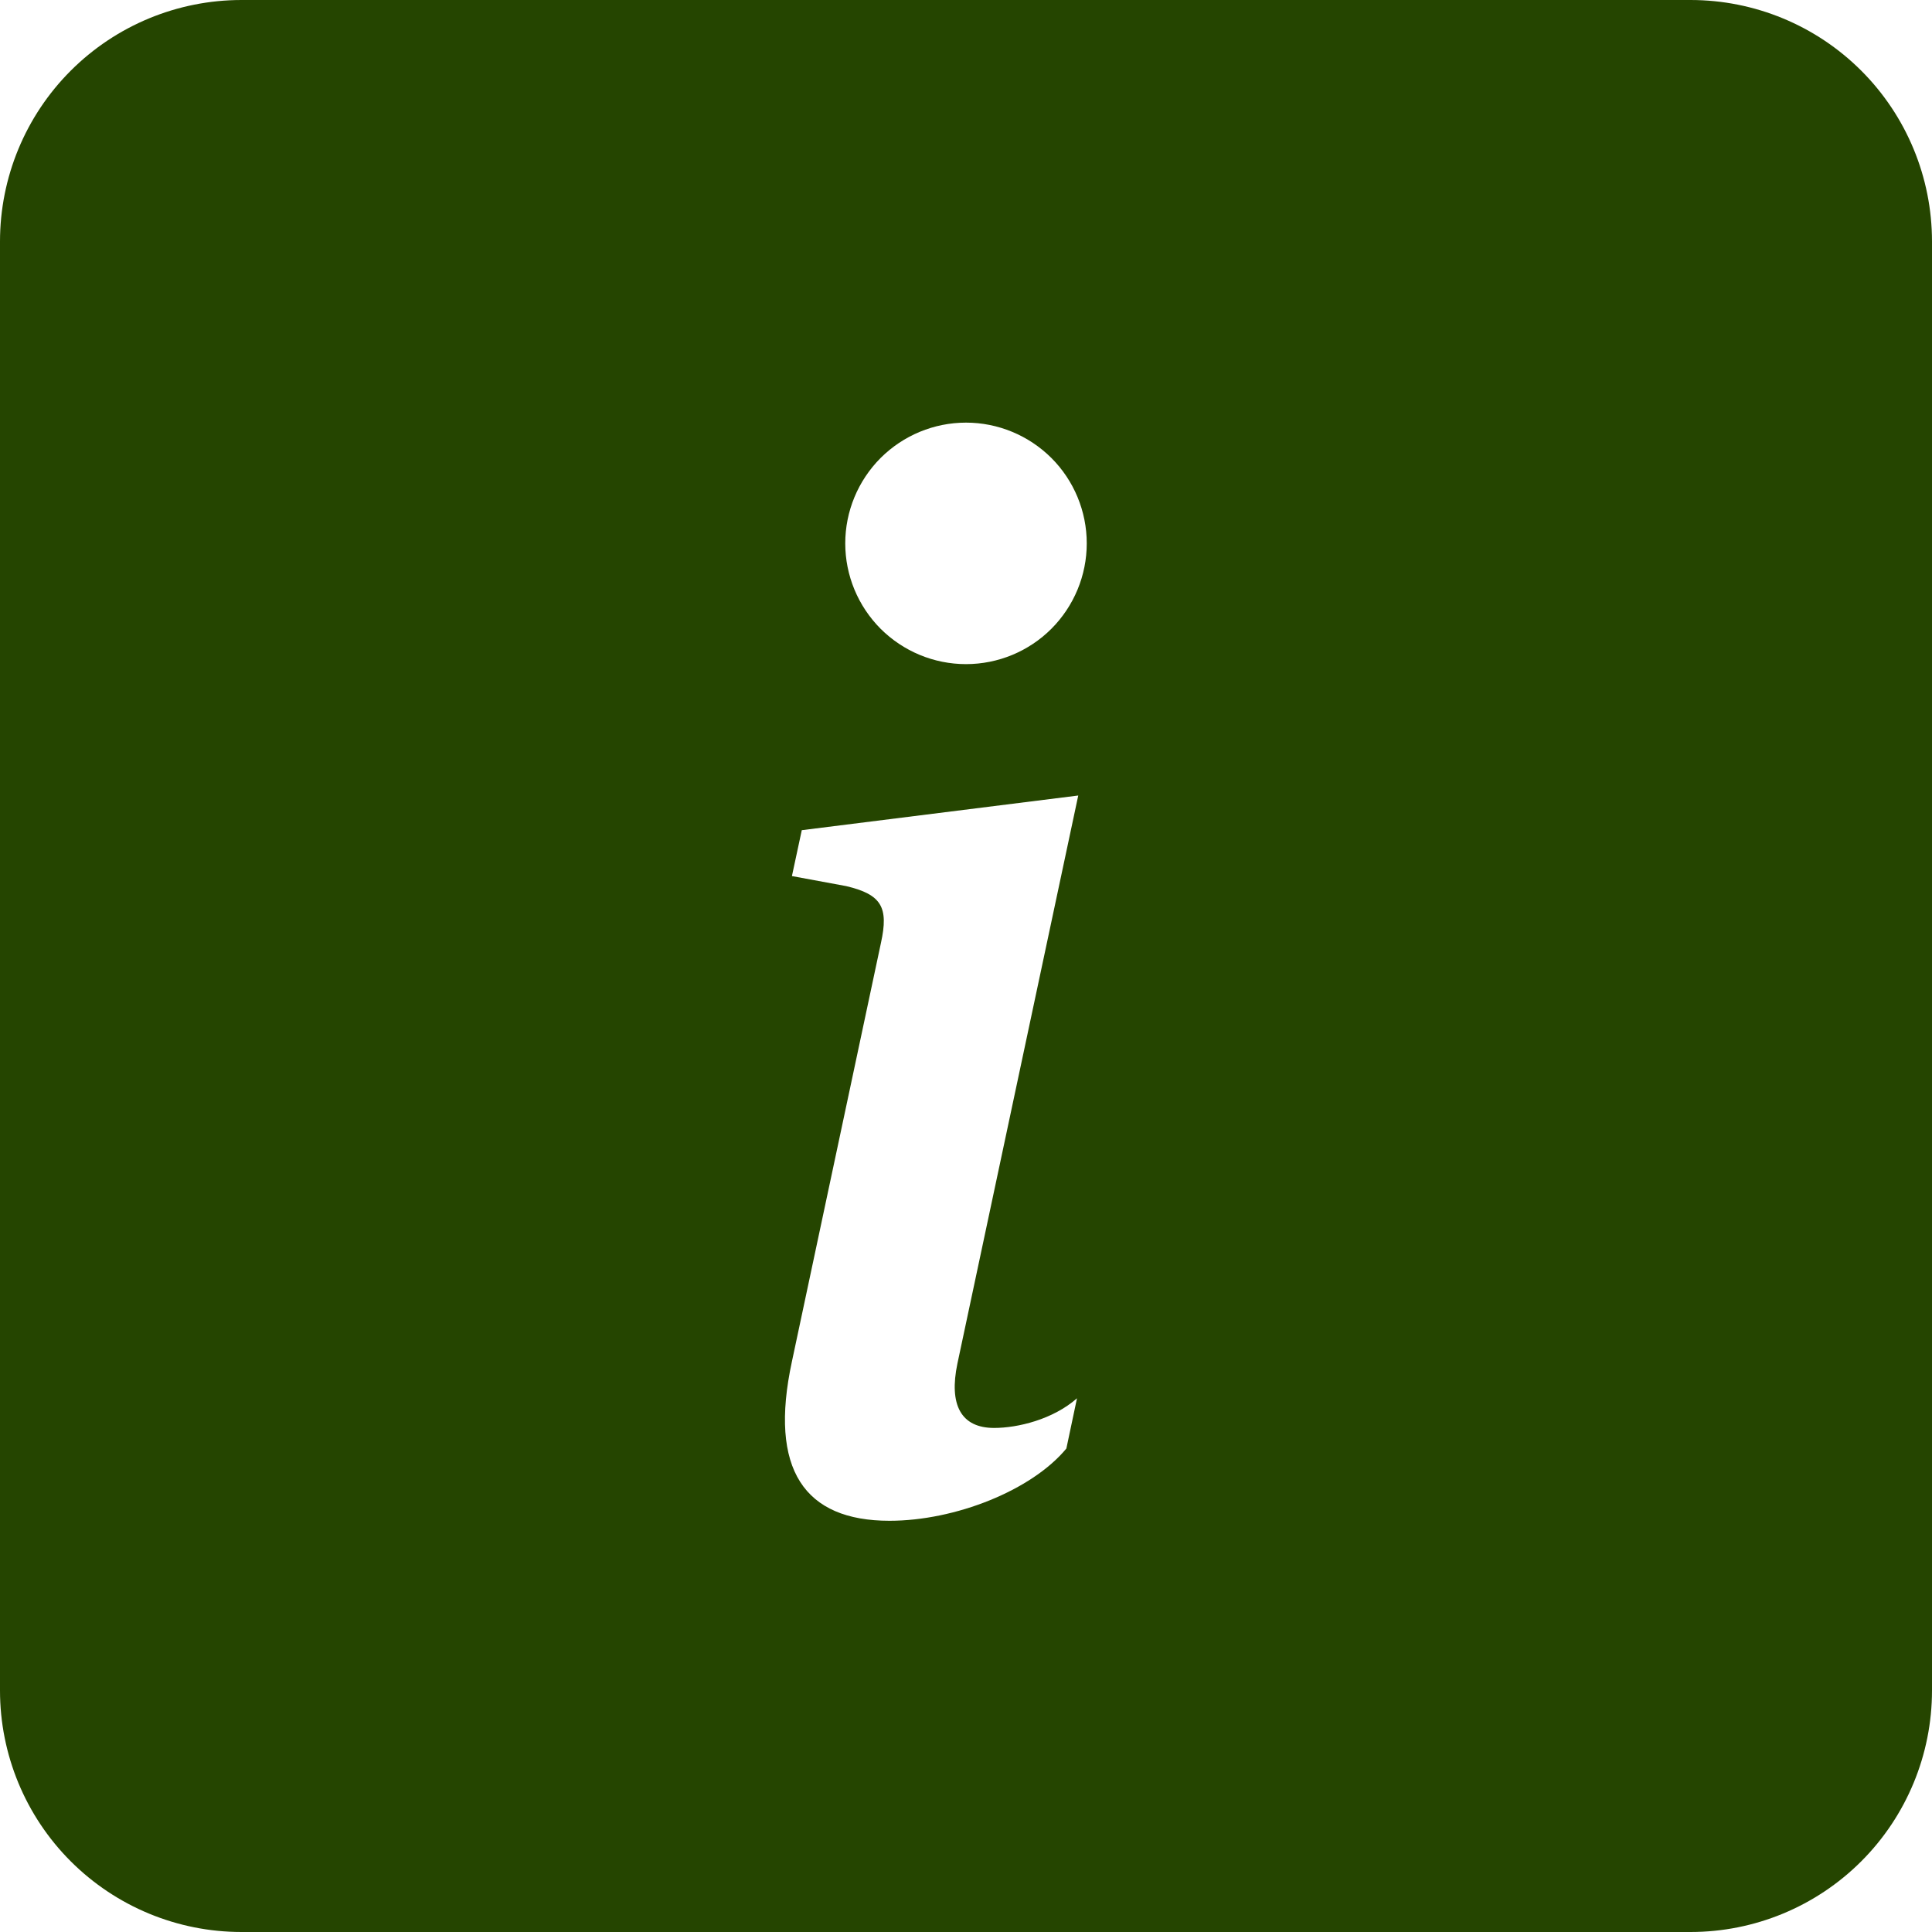
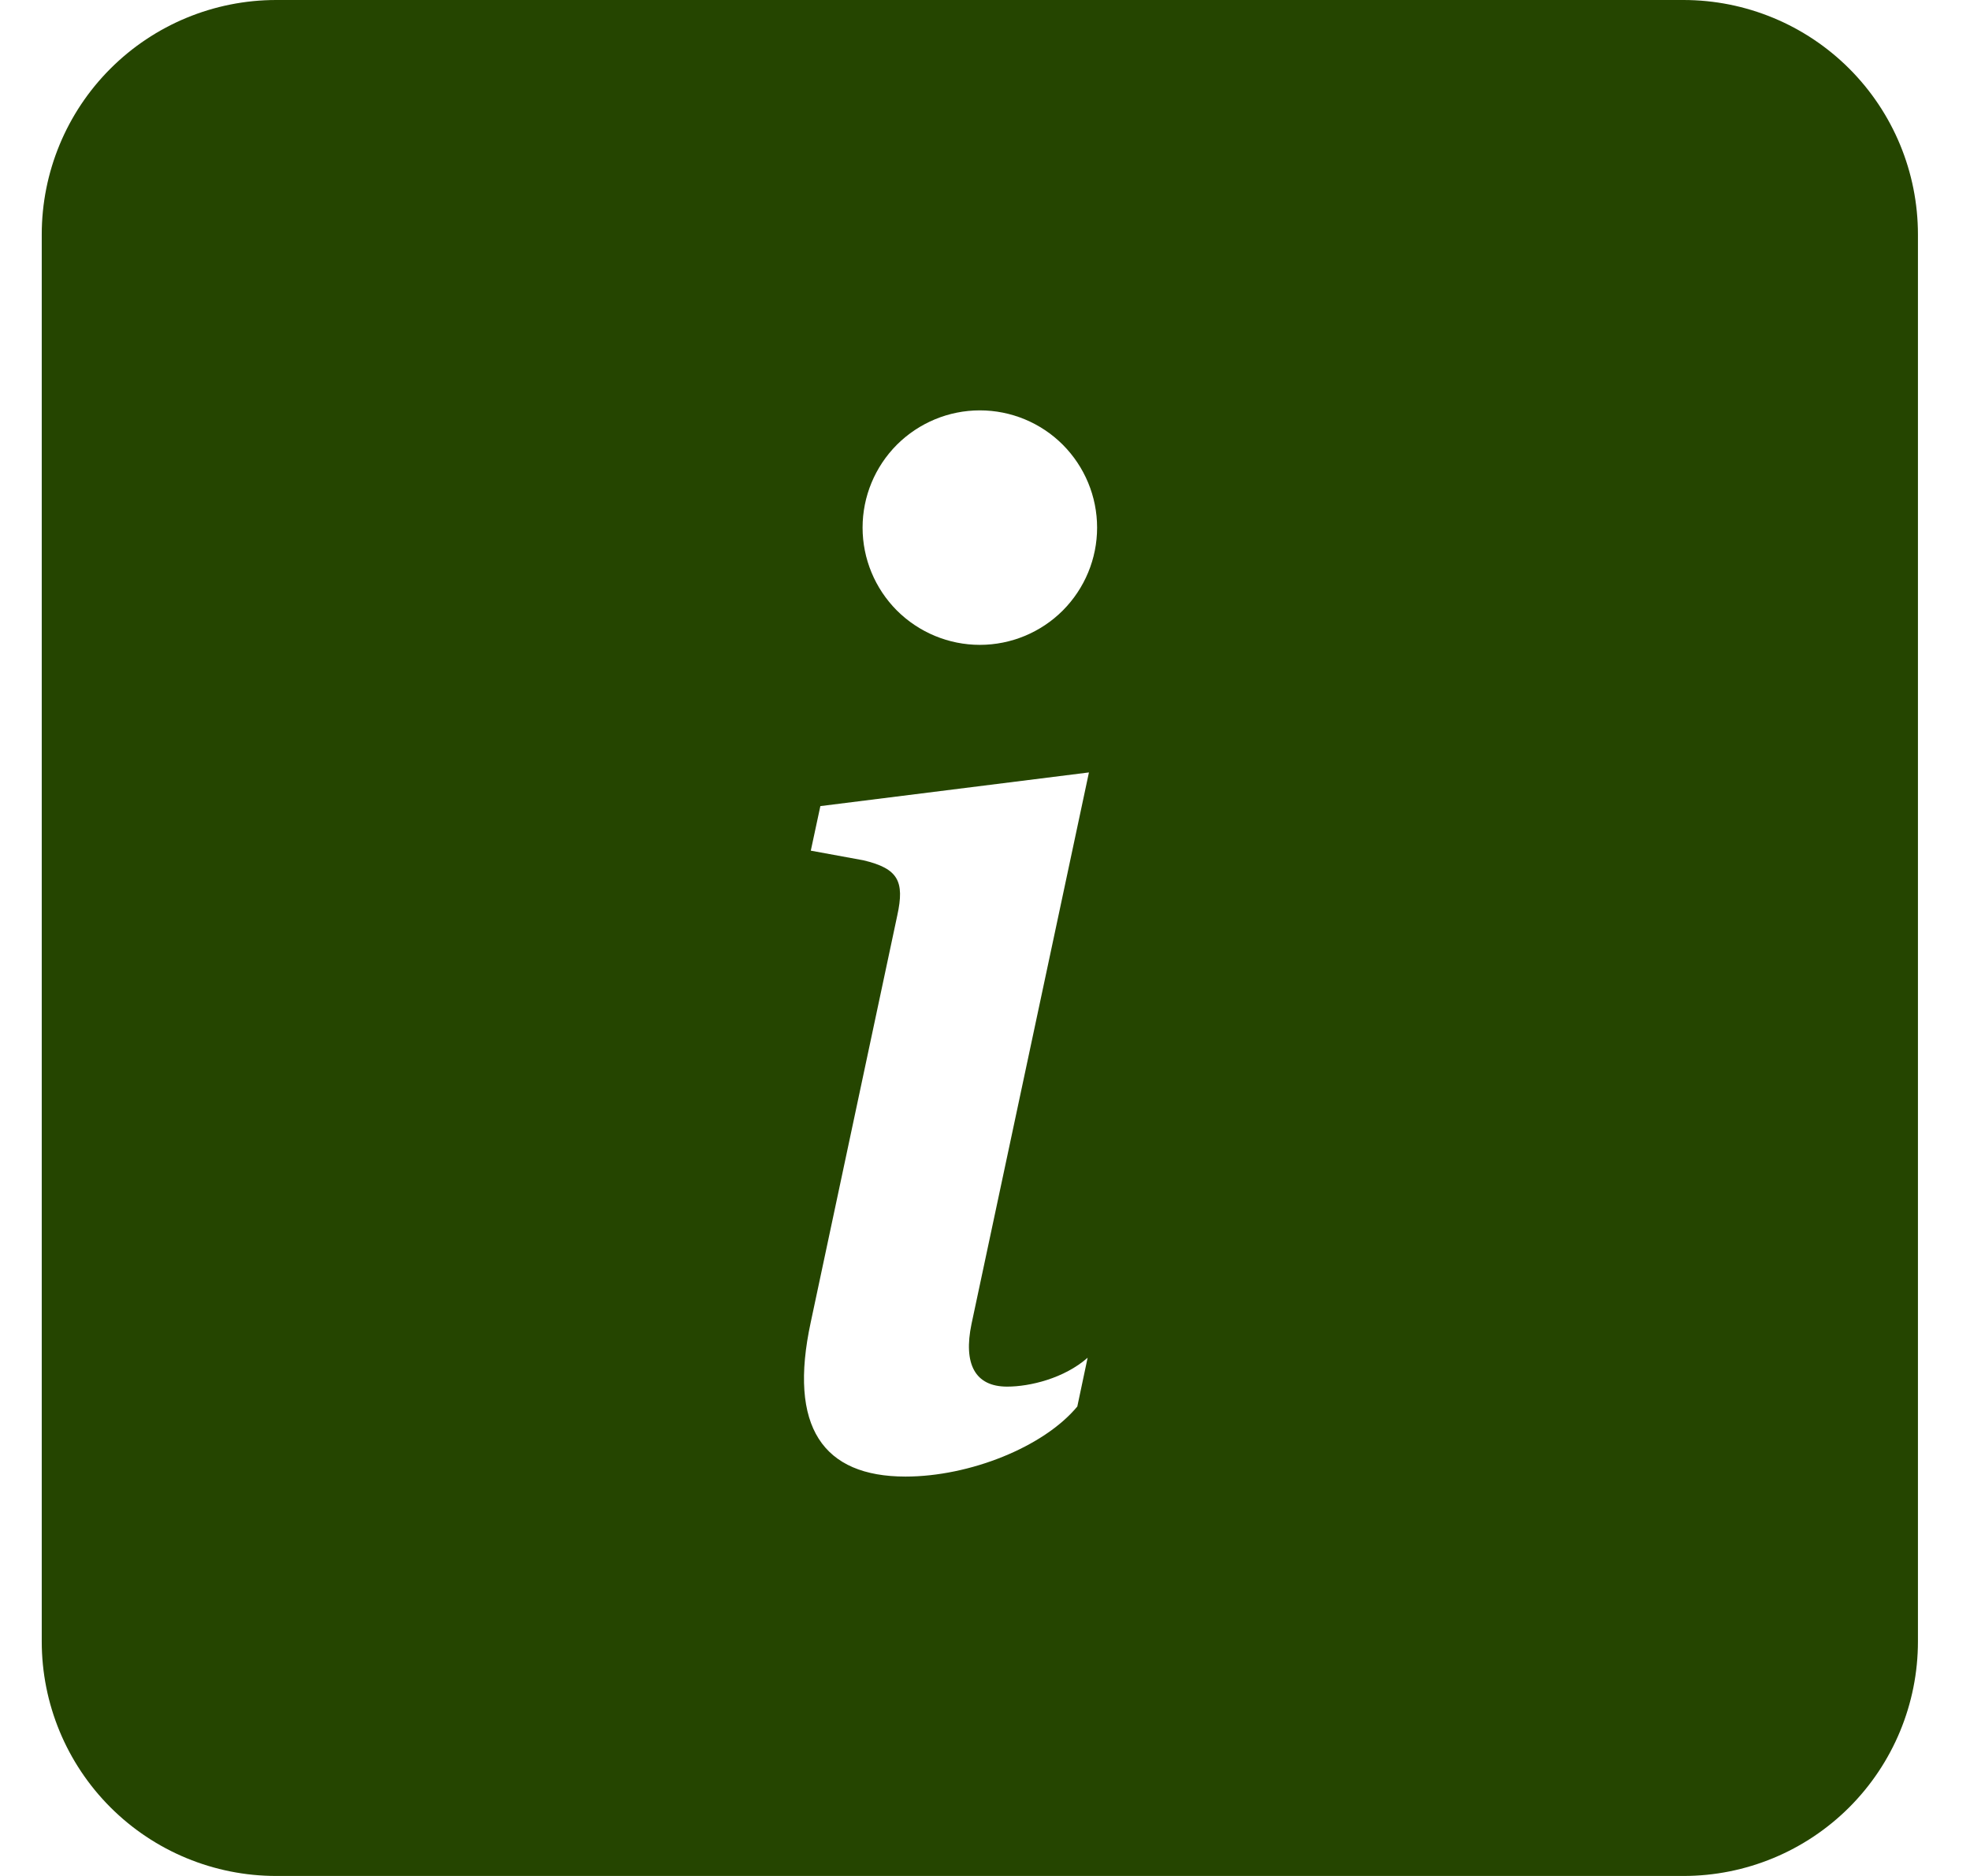
- <svg xmlns="http://www.w3.org/2000/svg" width="20" height="20" viewBox="0 0 20 20">
-   <path fill="rgb(37,69,0)" fill-rule="evenodd" d="M0 2.5C0 1.837.263 1.201.732.732 1.201.263 1.837 0 2.5 0h15c.663 0 1.299.263 1.768.732.469.469.732 1.105.732 1.768v15c0 .663-.263 1.299-.732 1.768C18.799 19.737 18.163 20 17.5 20H2.5c-.663 0-1.299-.263-1.768-.732C.263 18.799 0 18.163 0 17.5v-15zm10.884 4.009c-.234.234-.552.366-.884.366-.332 0-.649-.132-.884-.366C8.882 6.274 8.75 5.957 8.75 5.625s.132-.649.366-.884C9.351 4.507 9.668 4.375 10 4.375c.331 0 .649.132.884.366.234.234.366.552.366.884s-.132.649-.366.884zm.279 1.726L8.3 8.594l-.102.475.562.104c.367.087.44.22.36.586l-.922 4.335c-.242 1.121.131 1.649 1.01 1.649.681 0 1.473-.315 1.831-.748l.11-.52c-.25.22-.615.307-.858.307-.344 0-.469-.241-.38-.666l1.251-5.881z" />
+ <svg xmlns="http://www.w3.org/2000/svg" width="21" height="20" viewBox="0 0 21 20" fill="none">
+   <path fill-rule="evenodd" clip-rule="evenodd" d="M0.445 2.5C0.445 1.837 0.708 1.201 1.177 0.732C1.646 0.263 2.282 0 2.945 0L17.945 0C18.608 0 19.244 0.263 19.713 0.732C20.182 1.201 20.445 1.837 20.445 2.5V17.5C20.445 18.163 20.182 18.799 19.713 19.268C19.244 19.737 18.608 20 17.945 20H2.945C2.282 20 1.646 19.737 1.177 19.268C0.708 18.799 0.445 18.163 0.445 17.5V2.5ZM11.608 8.235L8.745 8.594L8.643 9.069L9.205 9.172C9.573 9.26 9.645 9.393 9.565 9.759L8.643 14.094C8.4 15.215 8.774 15.742 9.653 15.742C10.334 15.742 11.125 15.428 11.484 14.995L11.594 14.475C11.344 14.695 10.979 14.783 10.736 14.783C10.393 14.783 10.268 14.541 10.356 14.116L11.608 8.235ZM10.445 6.875C10.777 6.875 11.095 6.743 11.329 6.509C11.563 6.274 11.695 5.957 11.695 5.625C11.695 5.293 11.563 4.976 11.329 4.741C11.095 4.507 10.777 4.375 10.445 4.375C10.114 4.375 9.796 4.507 9.561 4.741C9.327 4.976 9.195 5.293 9.195 5.625C9.195 5.957 9.327 6.274 9.561 6.509C9.796 6.743 10.114 6.875 10.445 6.875Z" fill="#254500" />
</svg>
